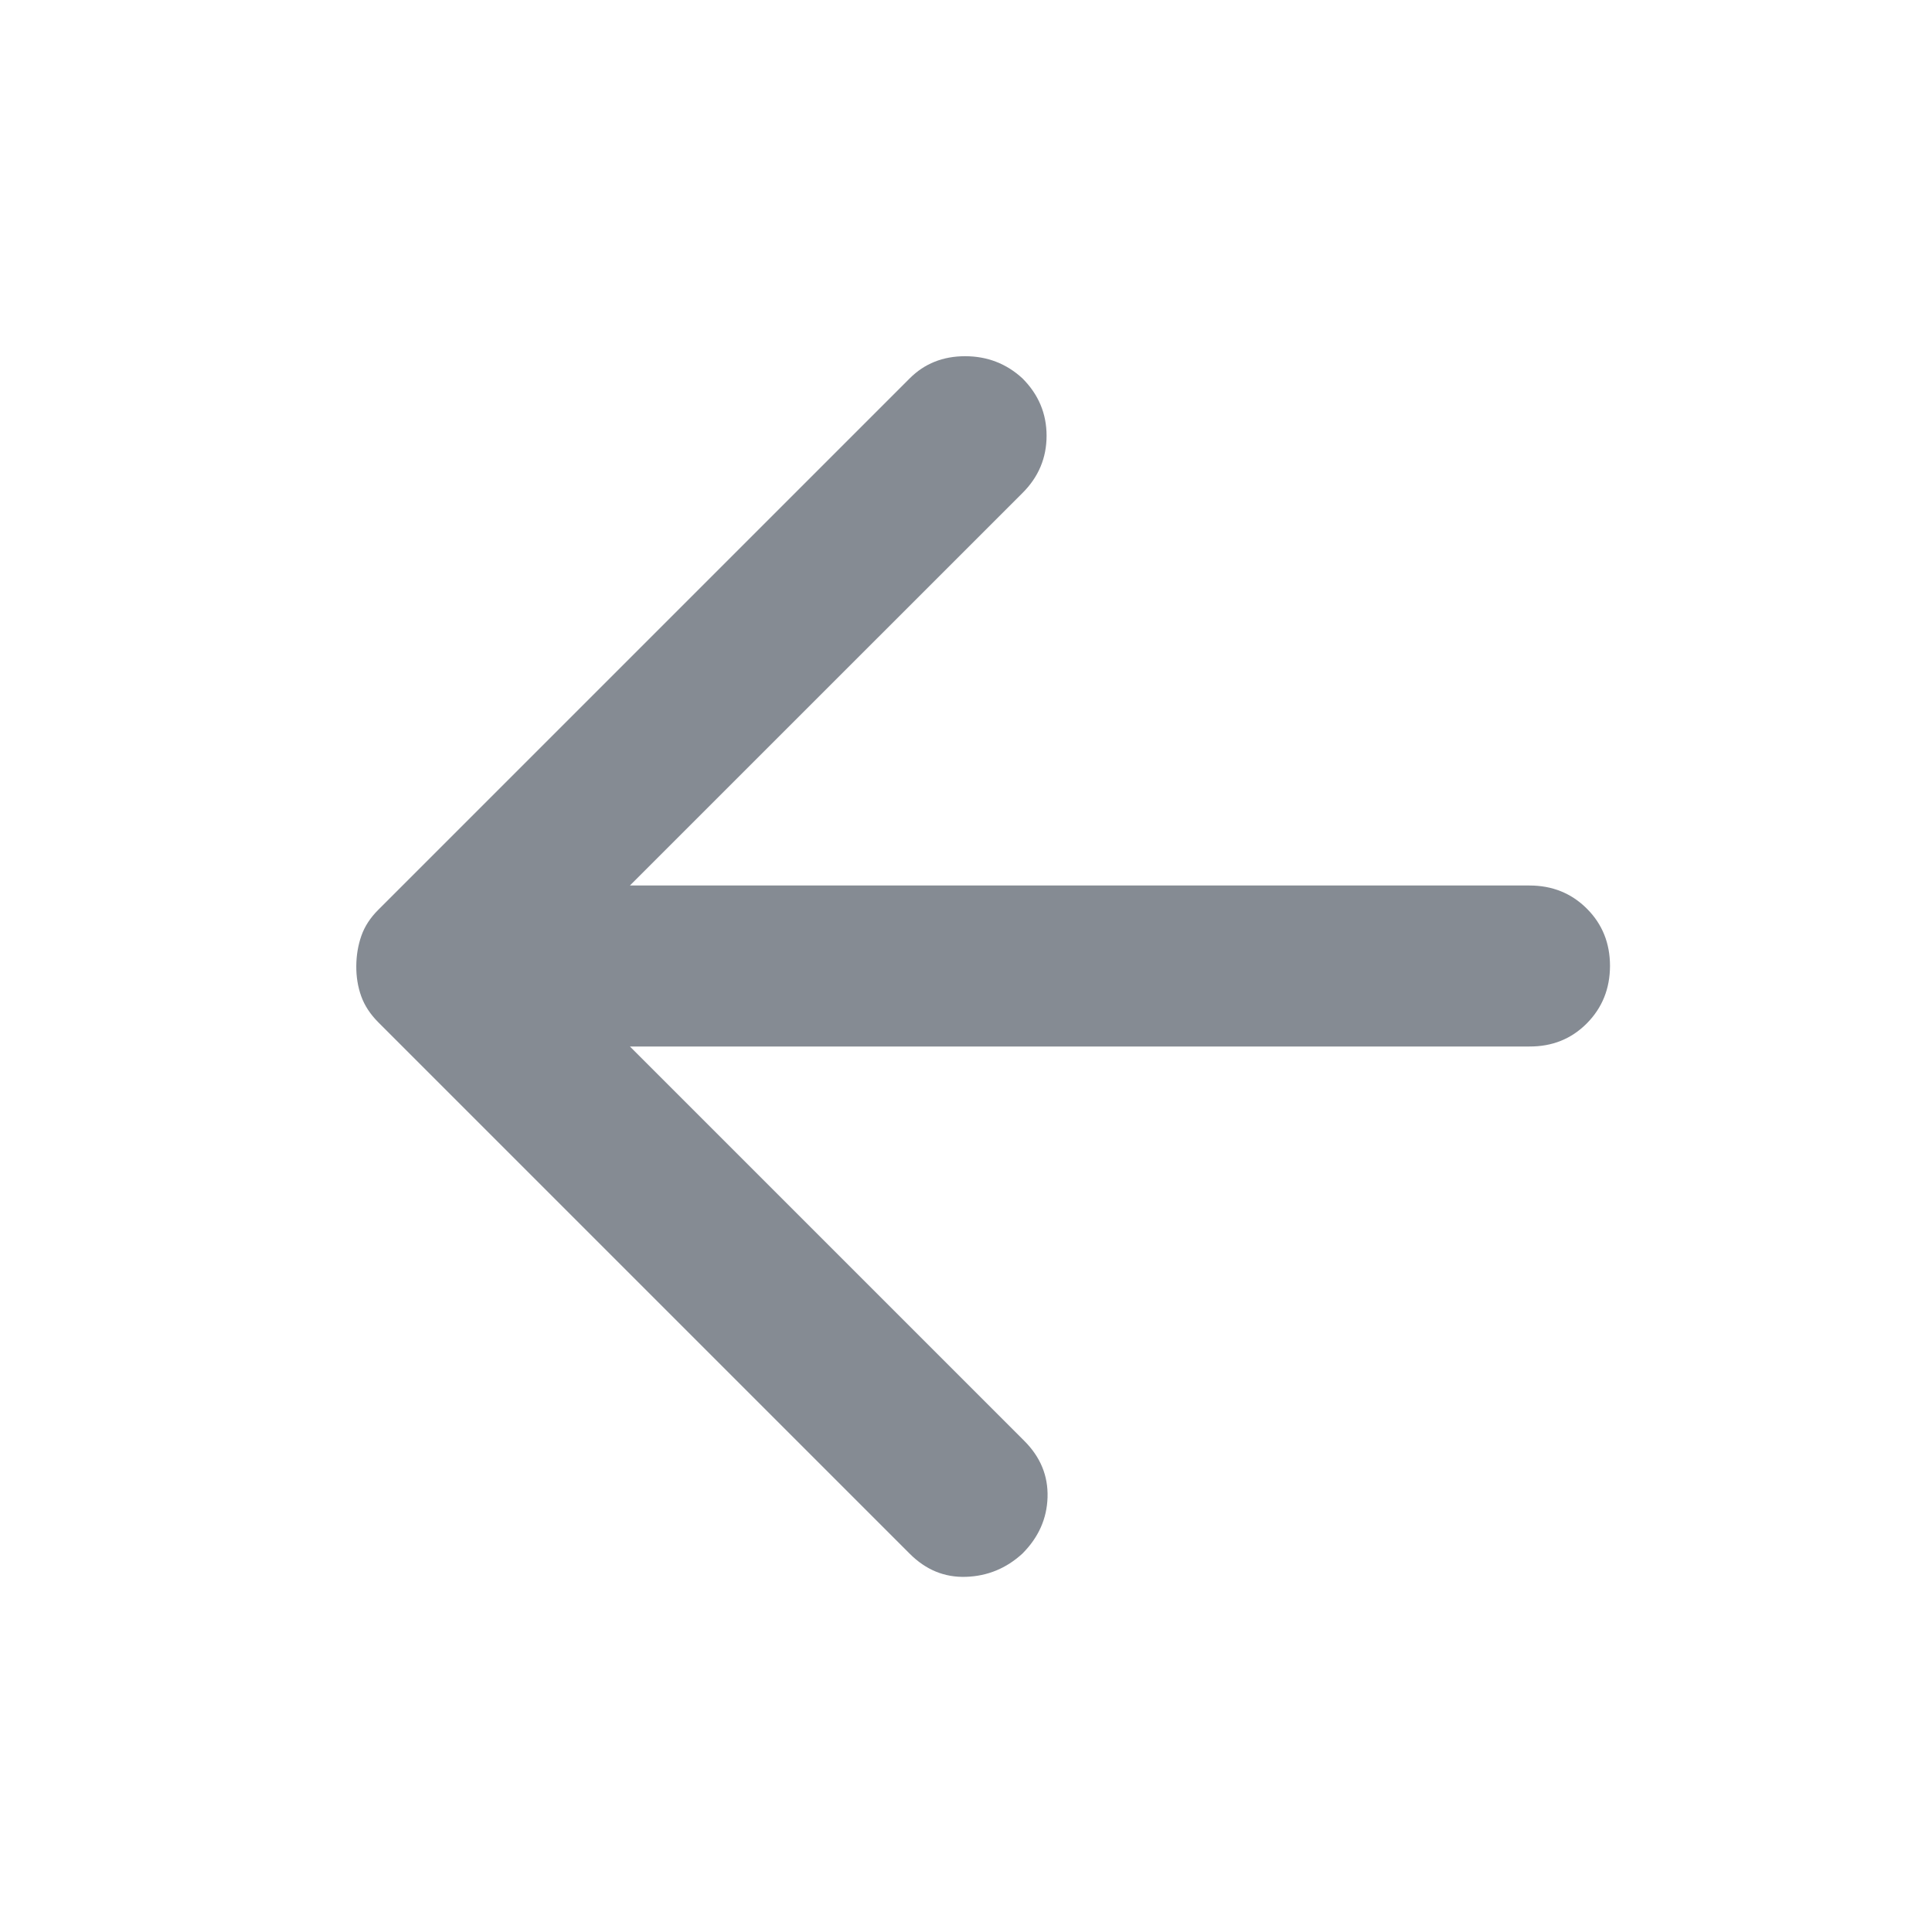
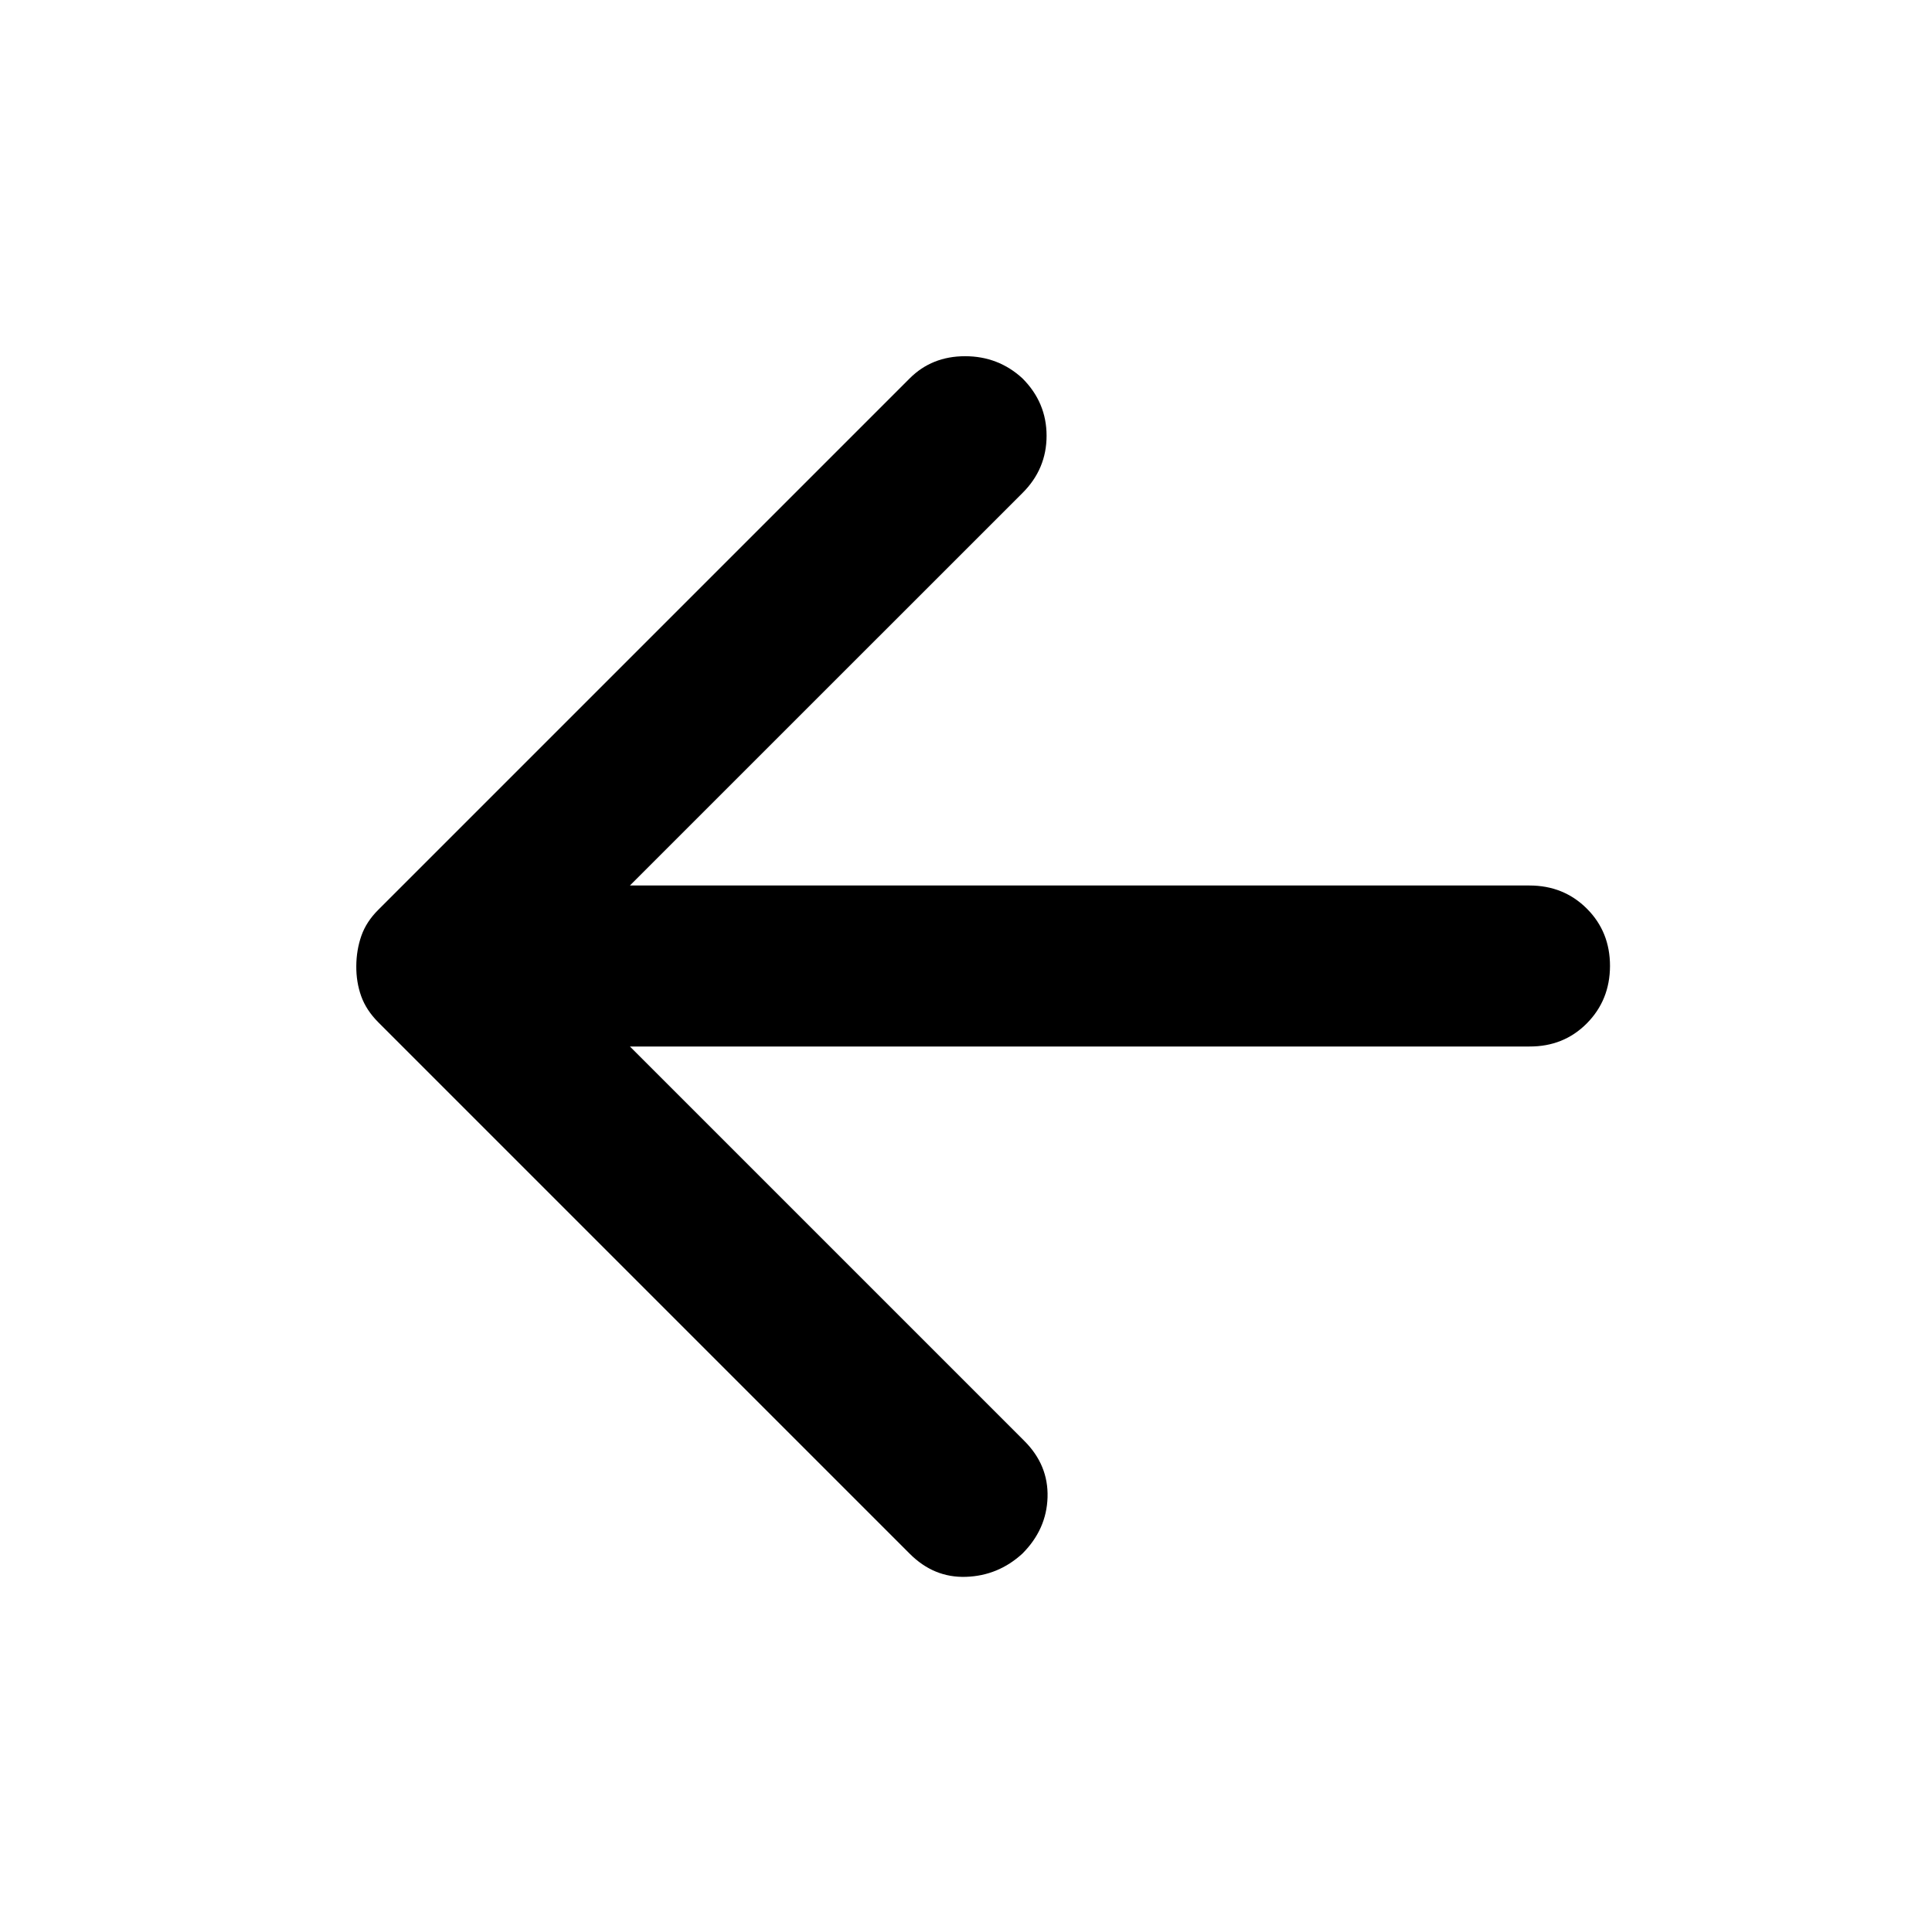
- <svg xmlns="http://www.w3.org/2000/svg" width="24" height="24" viewBox="0 0 24 24" fill="none">
-   <path d="M7.825 13L12.725 17.9C12.925 18.1 13.021 18.333 13.013 18.6C13.005 18.867 12.9 19.1 12.7 19.3C12.5 19.483 12.267 19.579 12 19.588C11.733 19.597 11.5 19.501 11.3 19.3L4.7 12.7C4.6 12.6 4.529 12.492 4.487 12.375C4.445 12.258 4.425 12.133 4.426 12C4.427 11.867 4.448 11.742 4.489 11.625C4.53 11.508 4.6 11.4 4.701 11.3L11.301 4.7C11.484 4.517 11.713 4.425 11.989 4.425C12.264 4.425 12.502 4.517 12.701 4.7C12.901 4.9 13.001 5.138 13.001 5.413C13.001 5.688 12.901 5.926 12.701 6.125L7.825 11H19C19.283 11 19.521 11.096 19.713 11.288C19.905 11.48 20 11.717 20 12C19.999 12.283 19.903 12.52 19.712 12.713C19.52 12.906 19.283 13.001 19 13H7.825Z" fill="#858B93" />
+ <svg xmlns="http://www.w3.org/2000/svg" width="24" height="24" viewBox="0 0 24 24" fill="">
+   <path d="M7.825 13L12.725 17.9C12.925 18.1 13.021 18.333 13.013 18.6C13.005 18.867 12.9 19.1 12.7 19.3C12.5 19.483 12.267 19.579 12 19.588C11.733 19.597 11.5 19.501 11.3 19.3L4.7 12.7C4.6 12.6 4.529 12.492 4.487 12.375C4.445 12.258 4.425 12.133 4.426 12C4.427 11.867 4.448 11.742 4.489 11.625C4.53 11.508 4.6 11.4 4.701 11.3L11.301 4.7C11.484 4.517 11.713 4.425 11.989 4.425C12.264 4.425 12.502 4.517 12.701 4.7C12.901 4.9 13.001 5.138 13.001 5.413C13.001 5.688 12.901 5.926 12.701 6.125L7.825 11H19C19.283 11 19.521 11.096 19.713 11.288C19.905 11.48 20 11.717 20 12C19.999 12.283 19.903 12.52 19.712 12.713C19.52 12.906 19.283 13.001 19 13H7.825Z" fill="" />
</svg>
